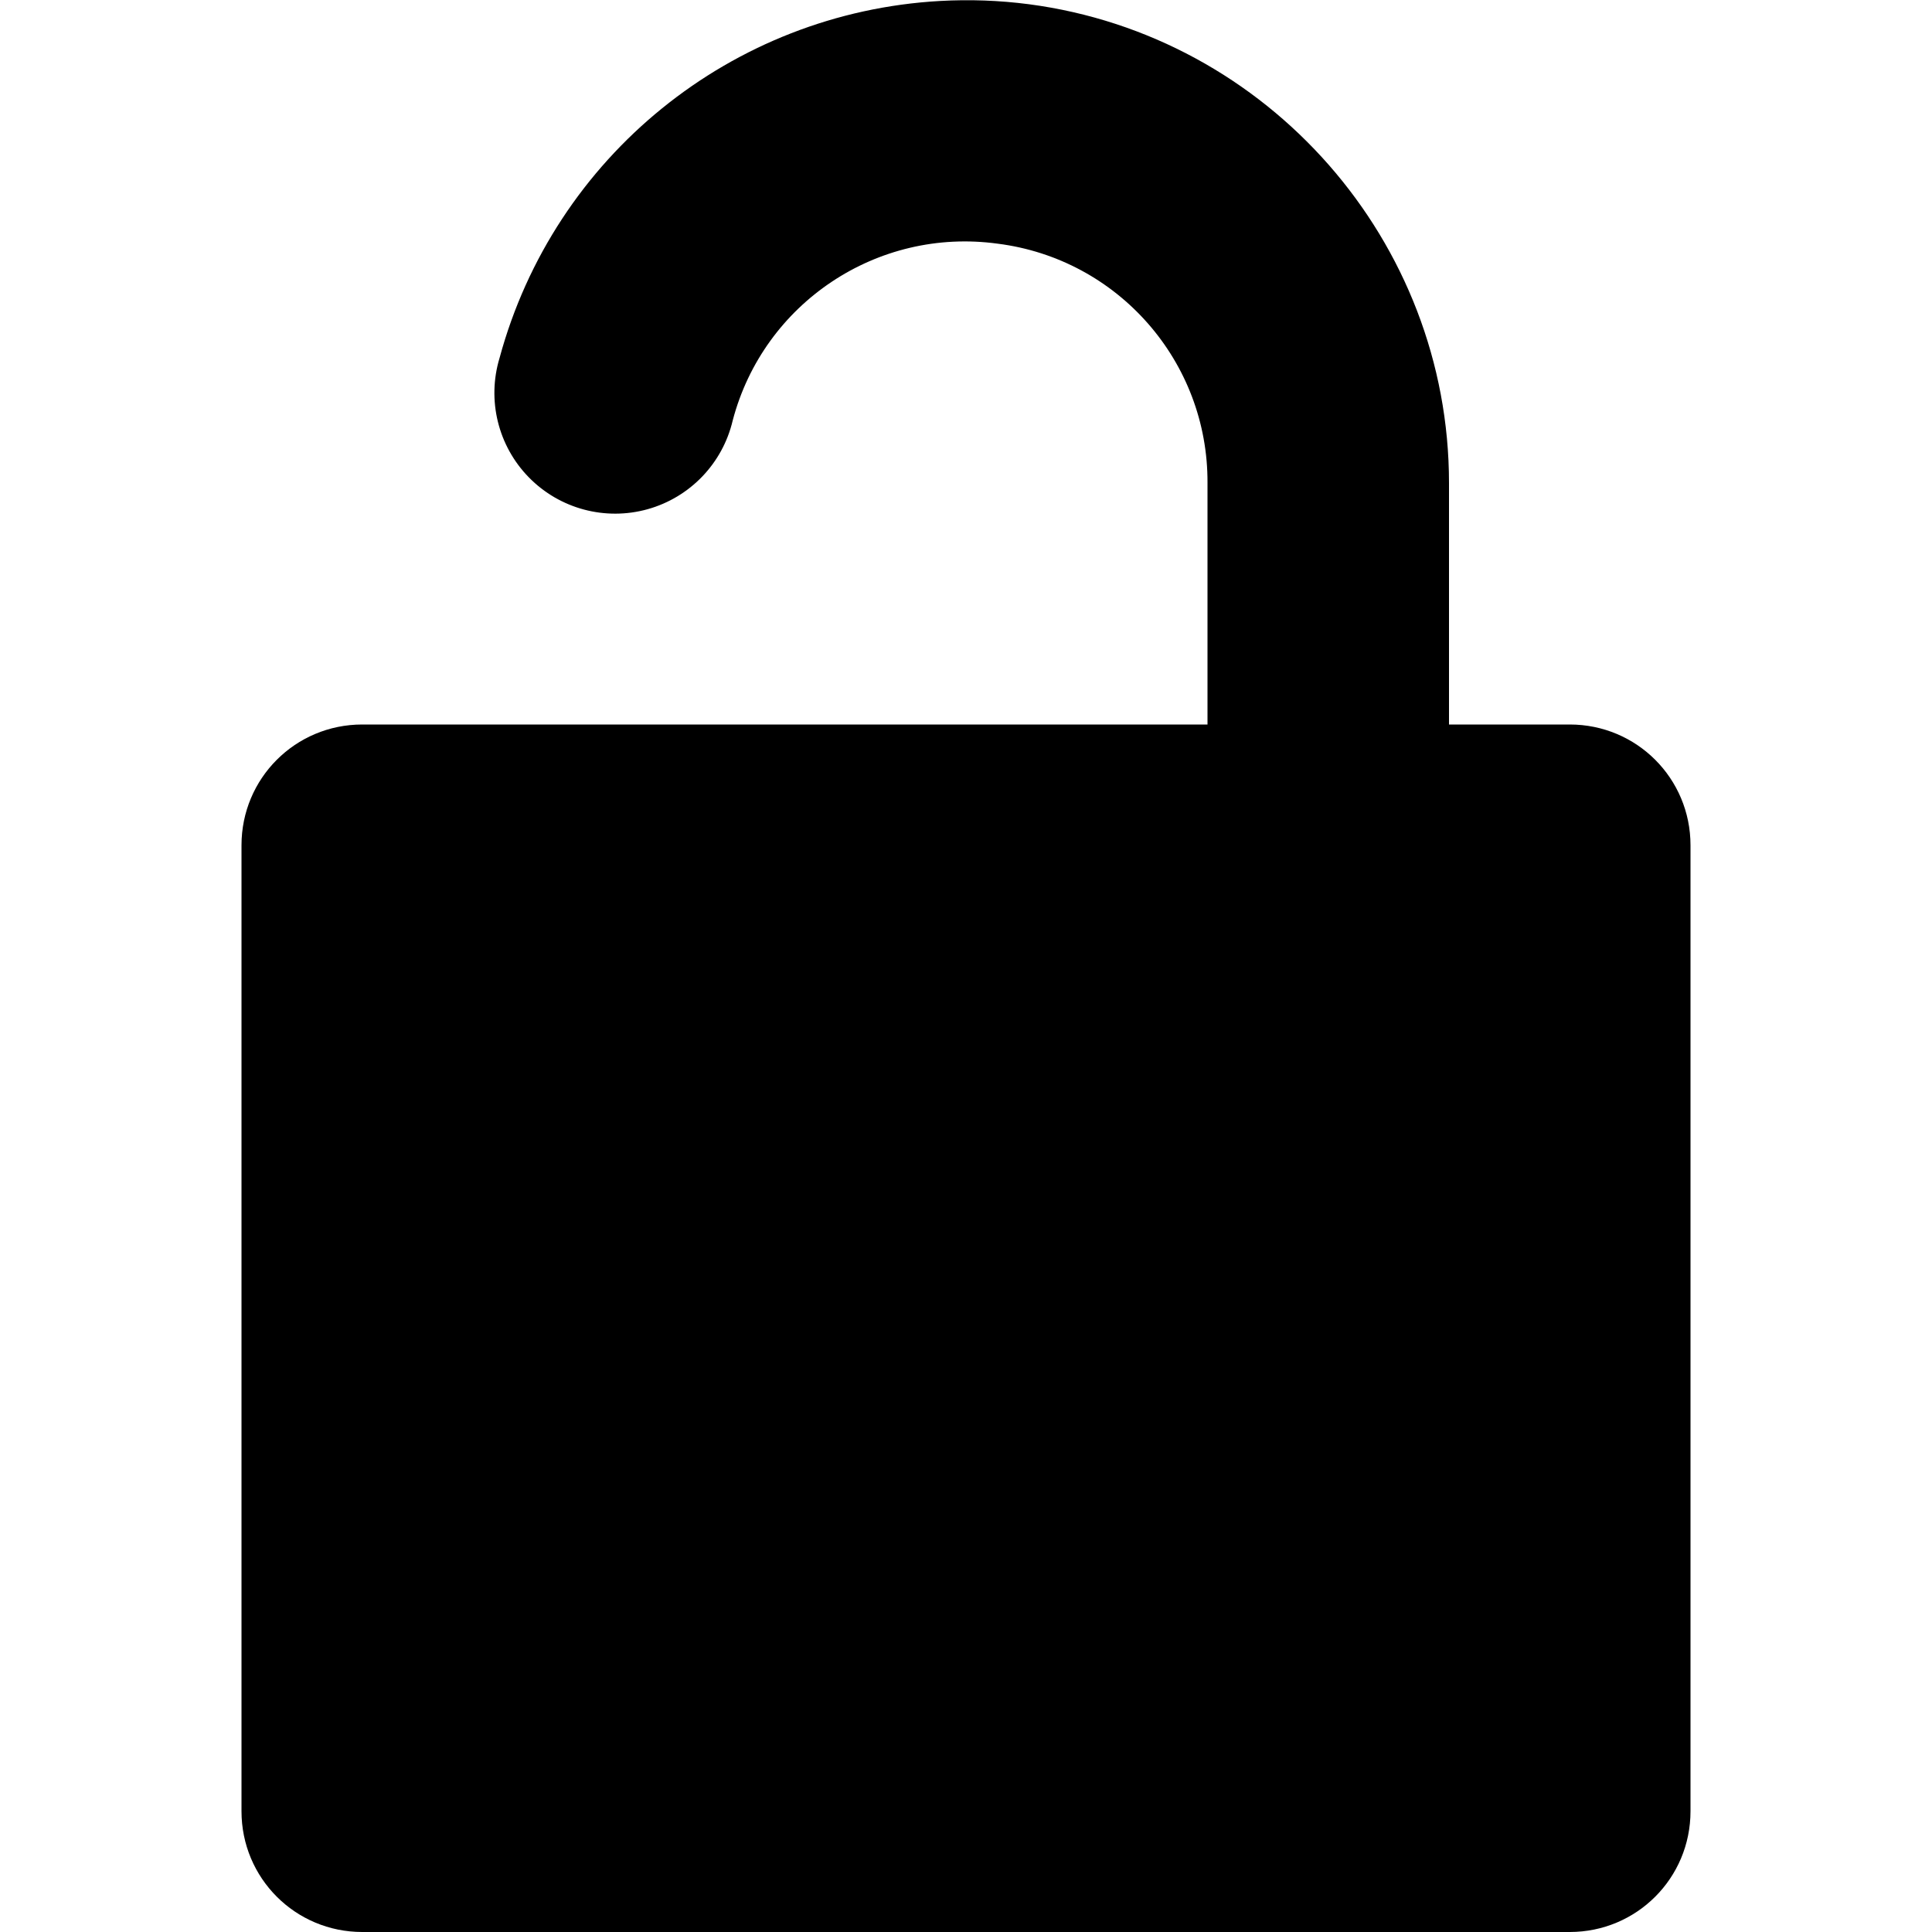
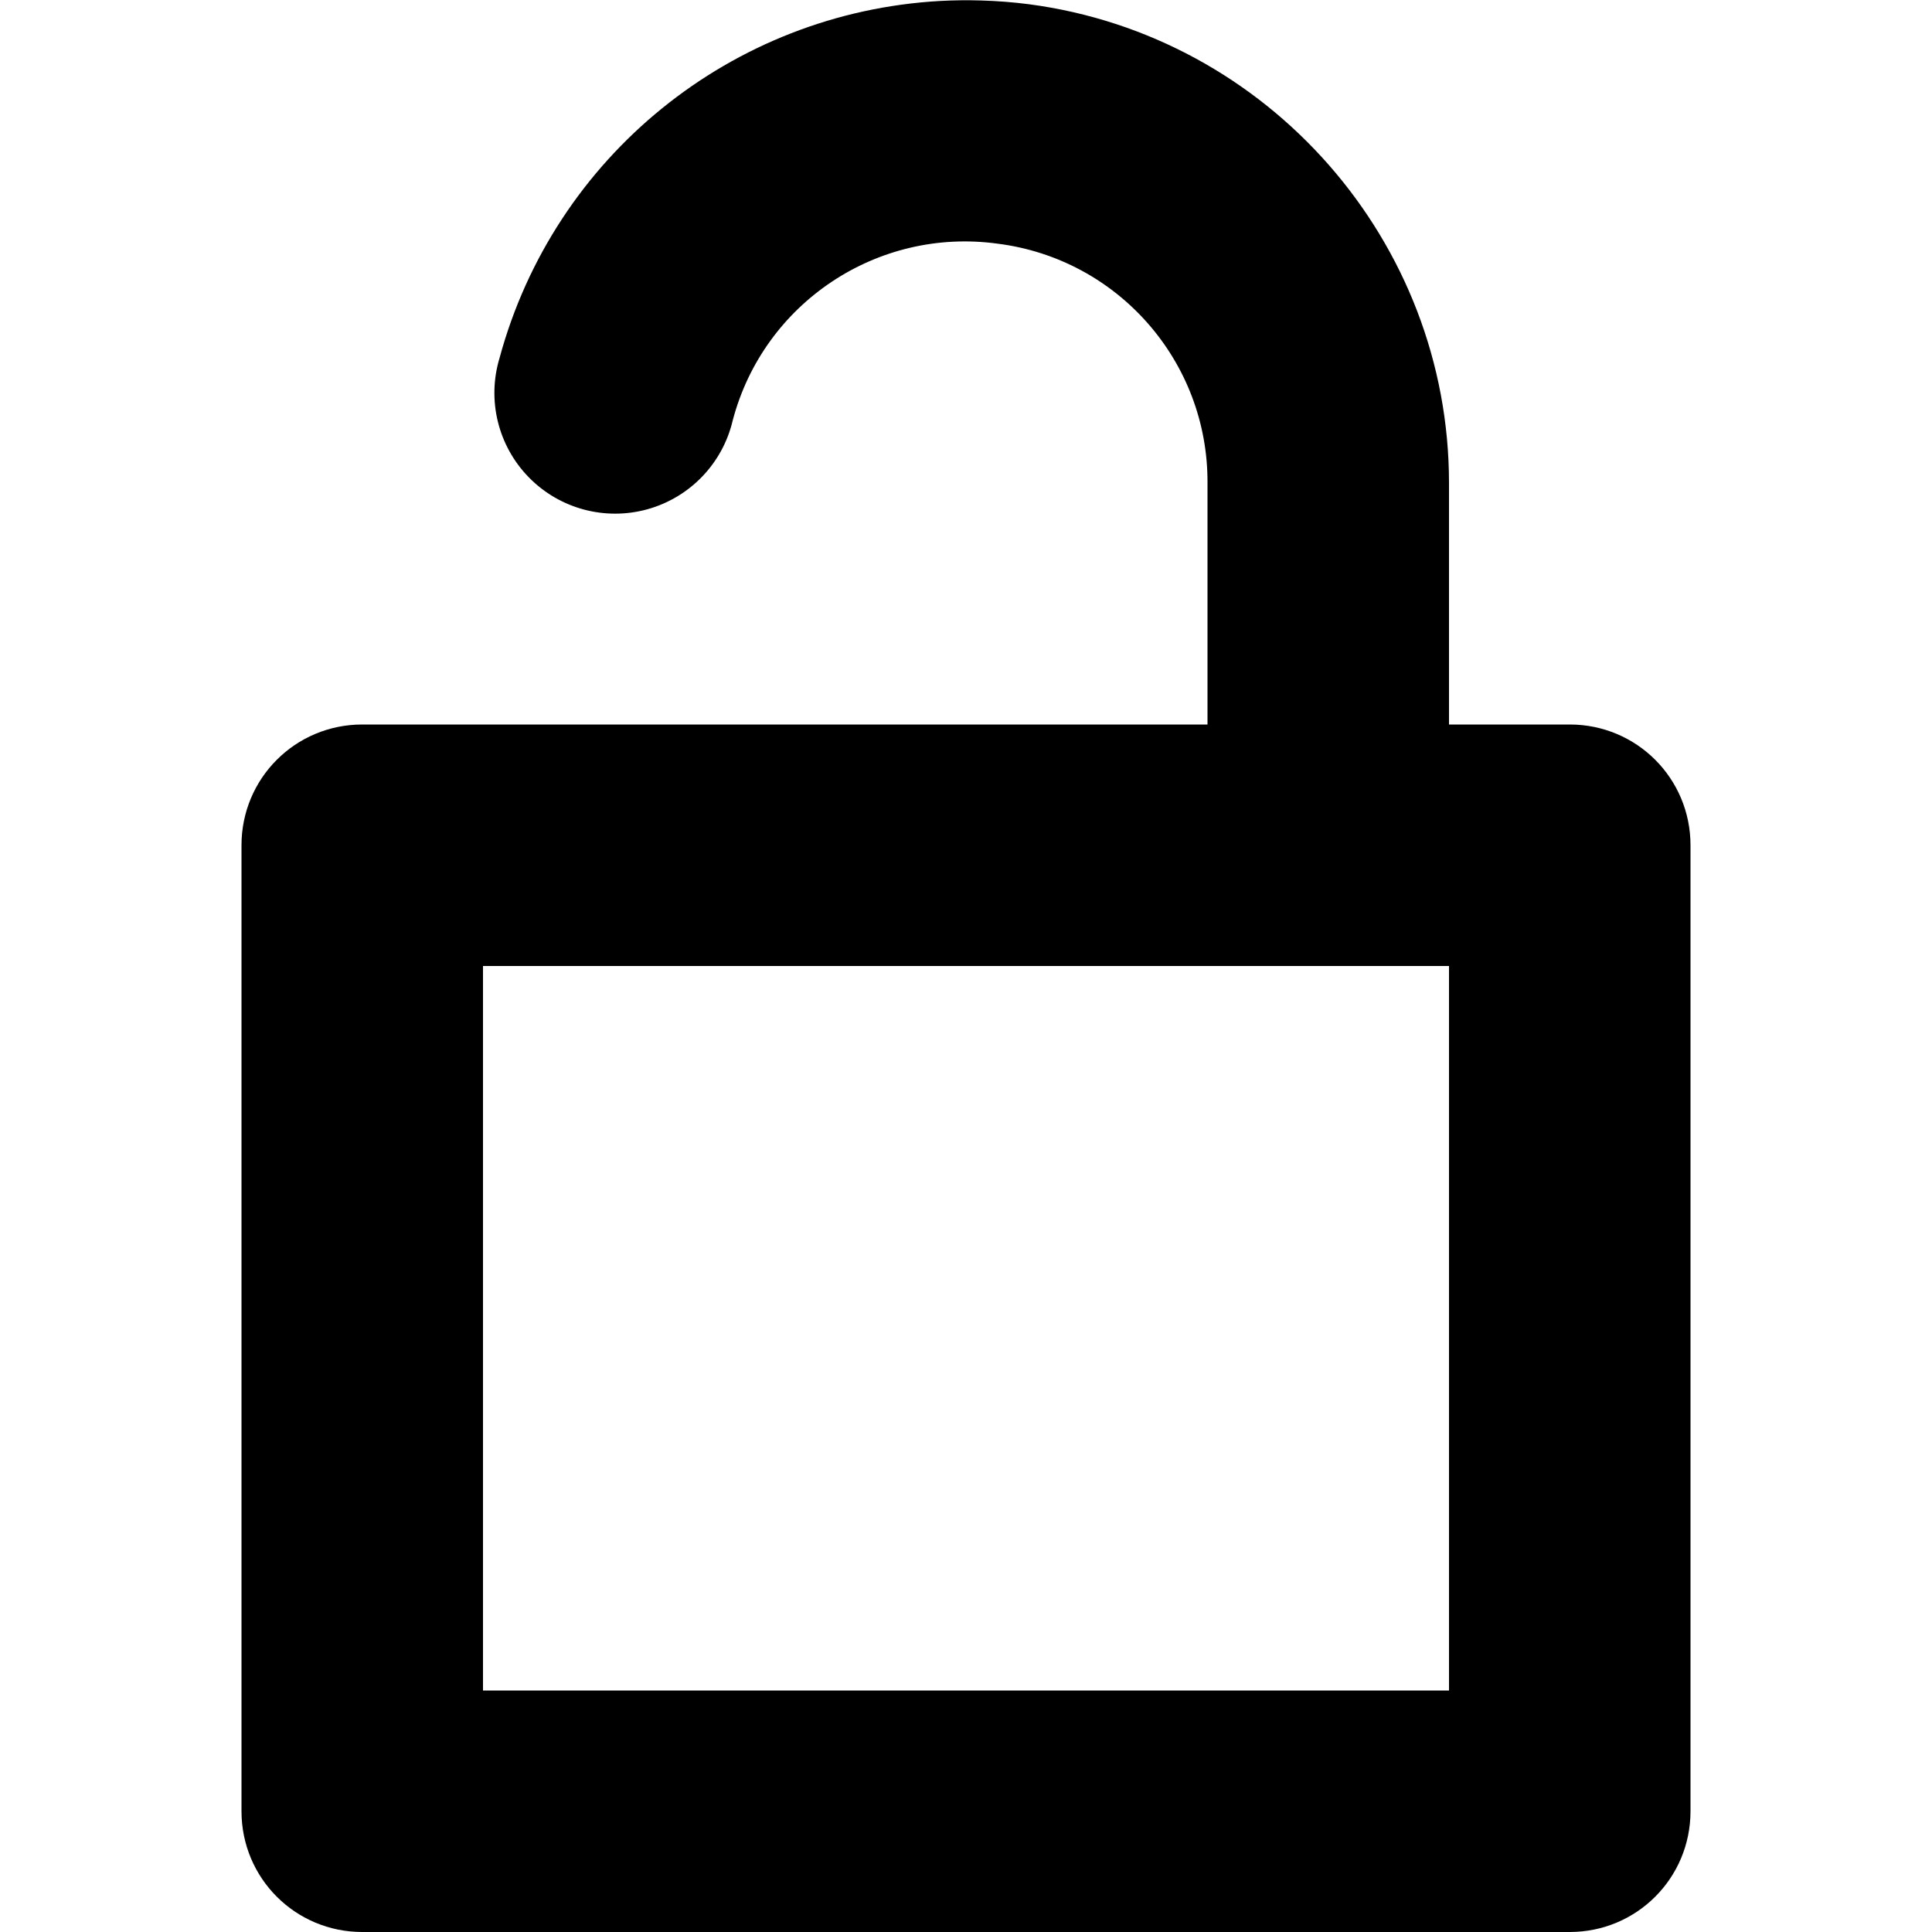
- <svg xmlns="http://www.w3.org/2000/svg" width="16" height="16">
-   <path d="M7.785.008a4.012 4.012 0 0 0-3.648 2.957 1 1 0 1 0 1.931.517 1.989 1.989 0 0 1 2.194-1.464A1.987 1.987 0 0 1 10 4v2H3c-.554 0-1 .446-1 1v8c0 .554.446 1 1 1h10c.554 0 1-.446 1-1V7c0-.554-.446-1-1-1h-1V4C12 2 10.504.296 8.521.035a3.976 3.976 0 0 0-.736-.027z" />
+ <svg xmlns="http://www.w3.org/2000/svg" height="16" width="16">
+   <path d="M8.125.004a3.976 3.976 0 0 0-.34.004 4.012 4.012 0 0 0-3.648 2.957 1 1 0 1 0 1.931.517 1.989 1.989 0 0 1 2.194-1.464A1.987 1.987 0 0 1 10 4v2H3c-.554 0-1 .446-1 1v8c0 .554.446 1 1 1h10c.554 0 1-.446 1-1V7c0-.554-.446-1-1-1h-1V4C12 2 10.504.296 8.521.035a3.976 3.976 0 0 0-.396-.031zM4 8h8v6H4V8z" />
</svg>
